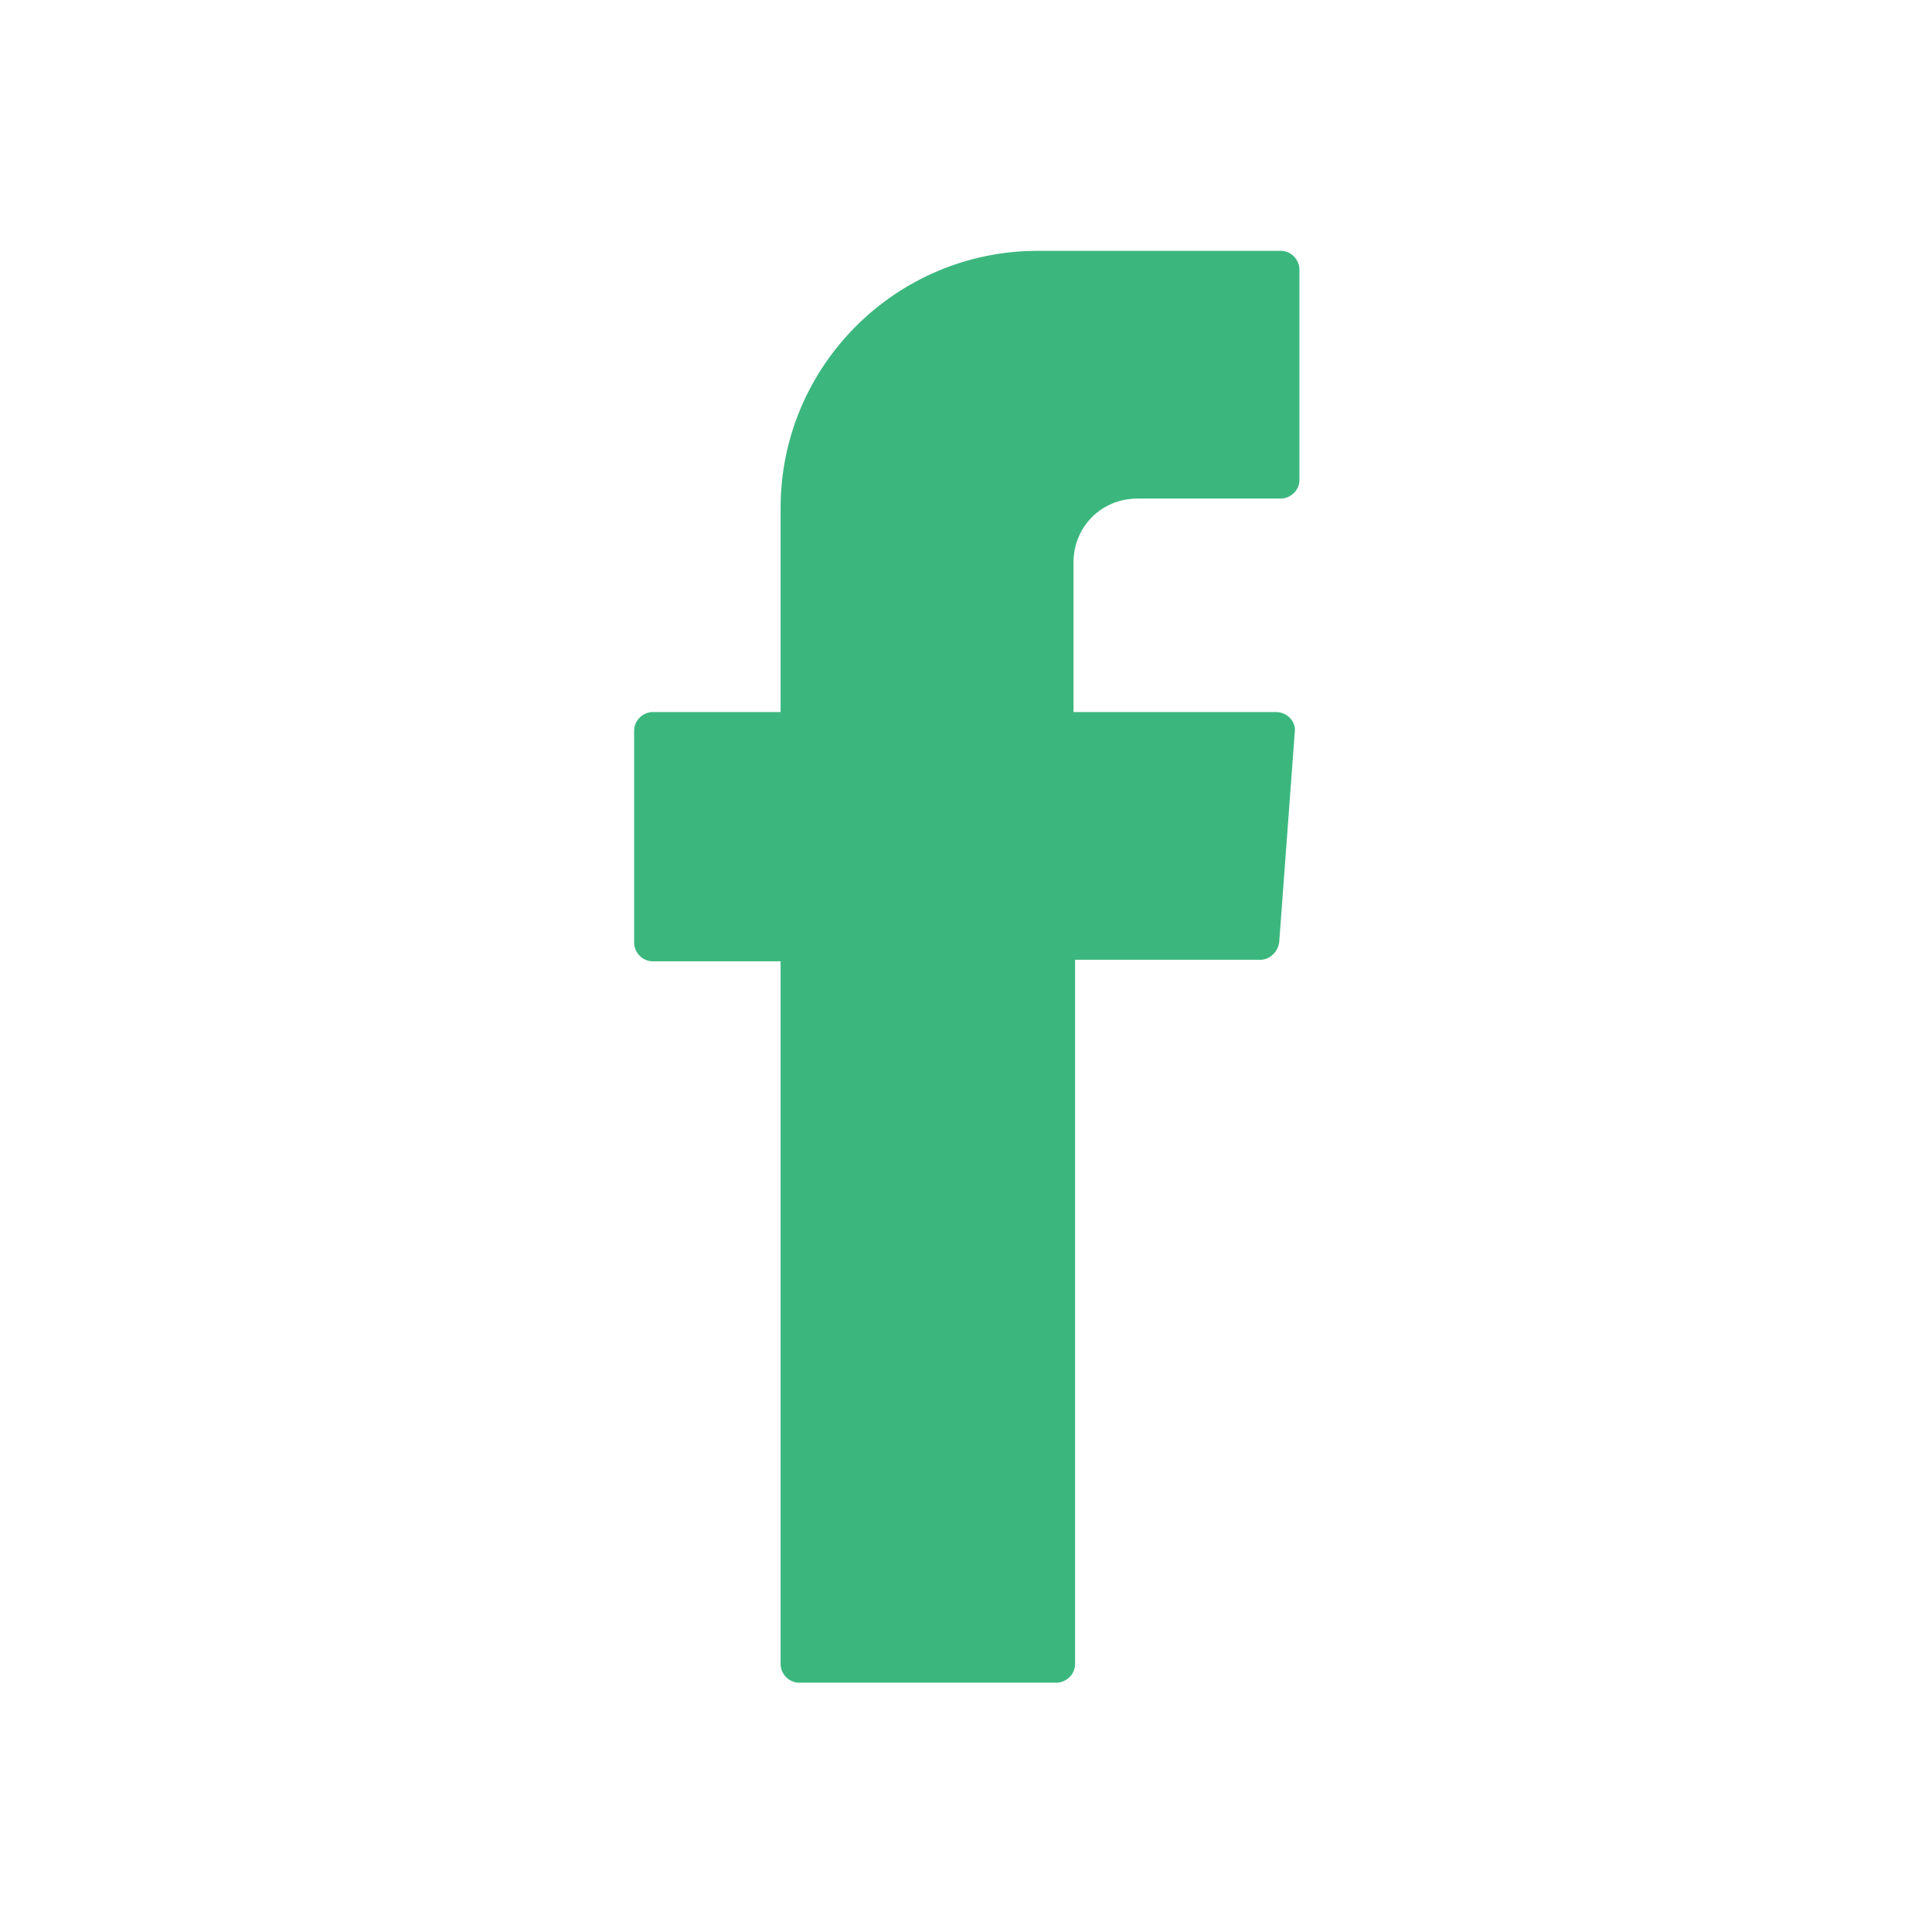
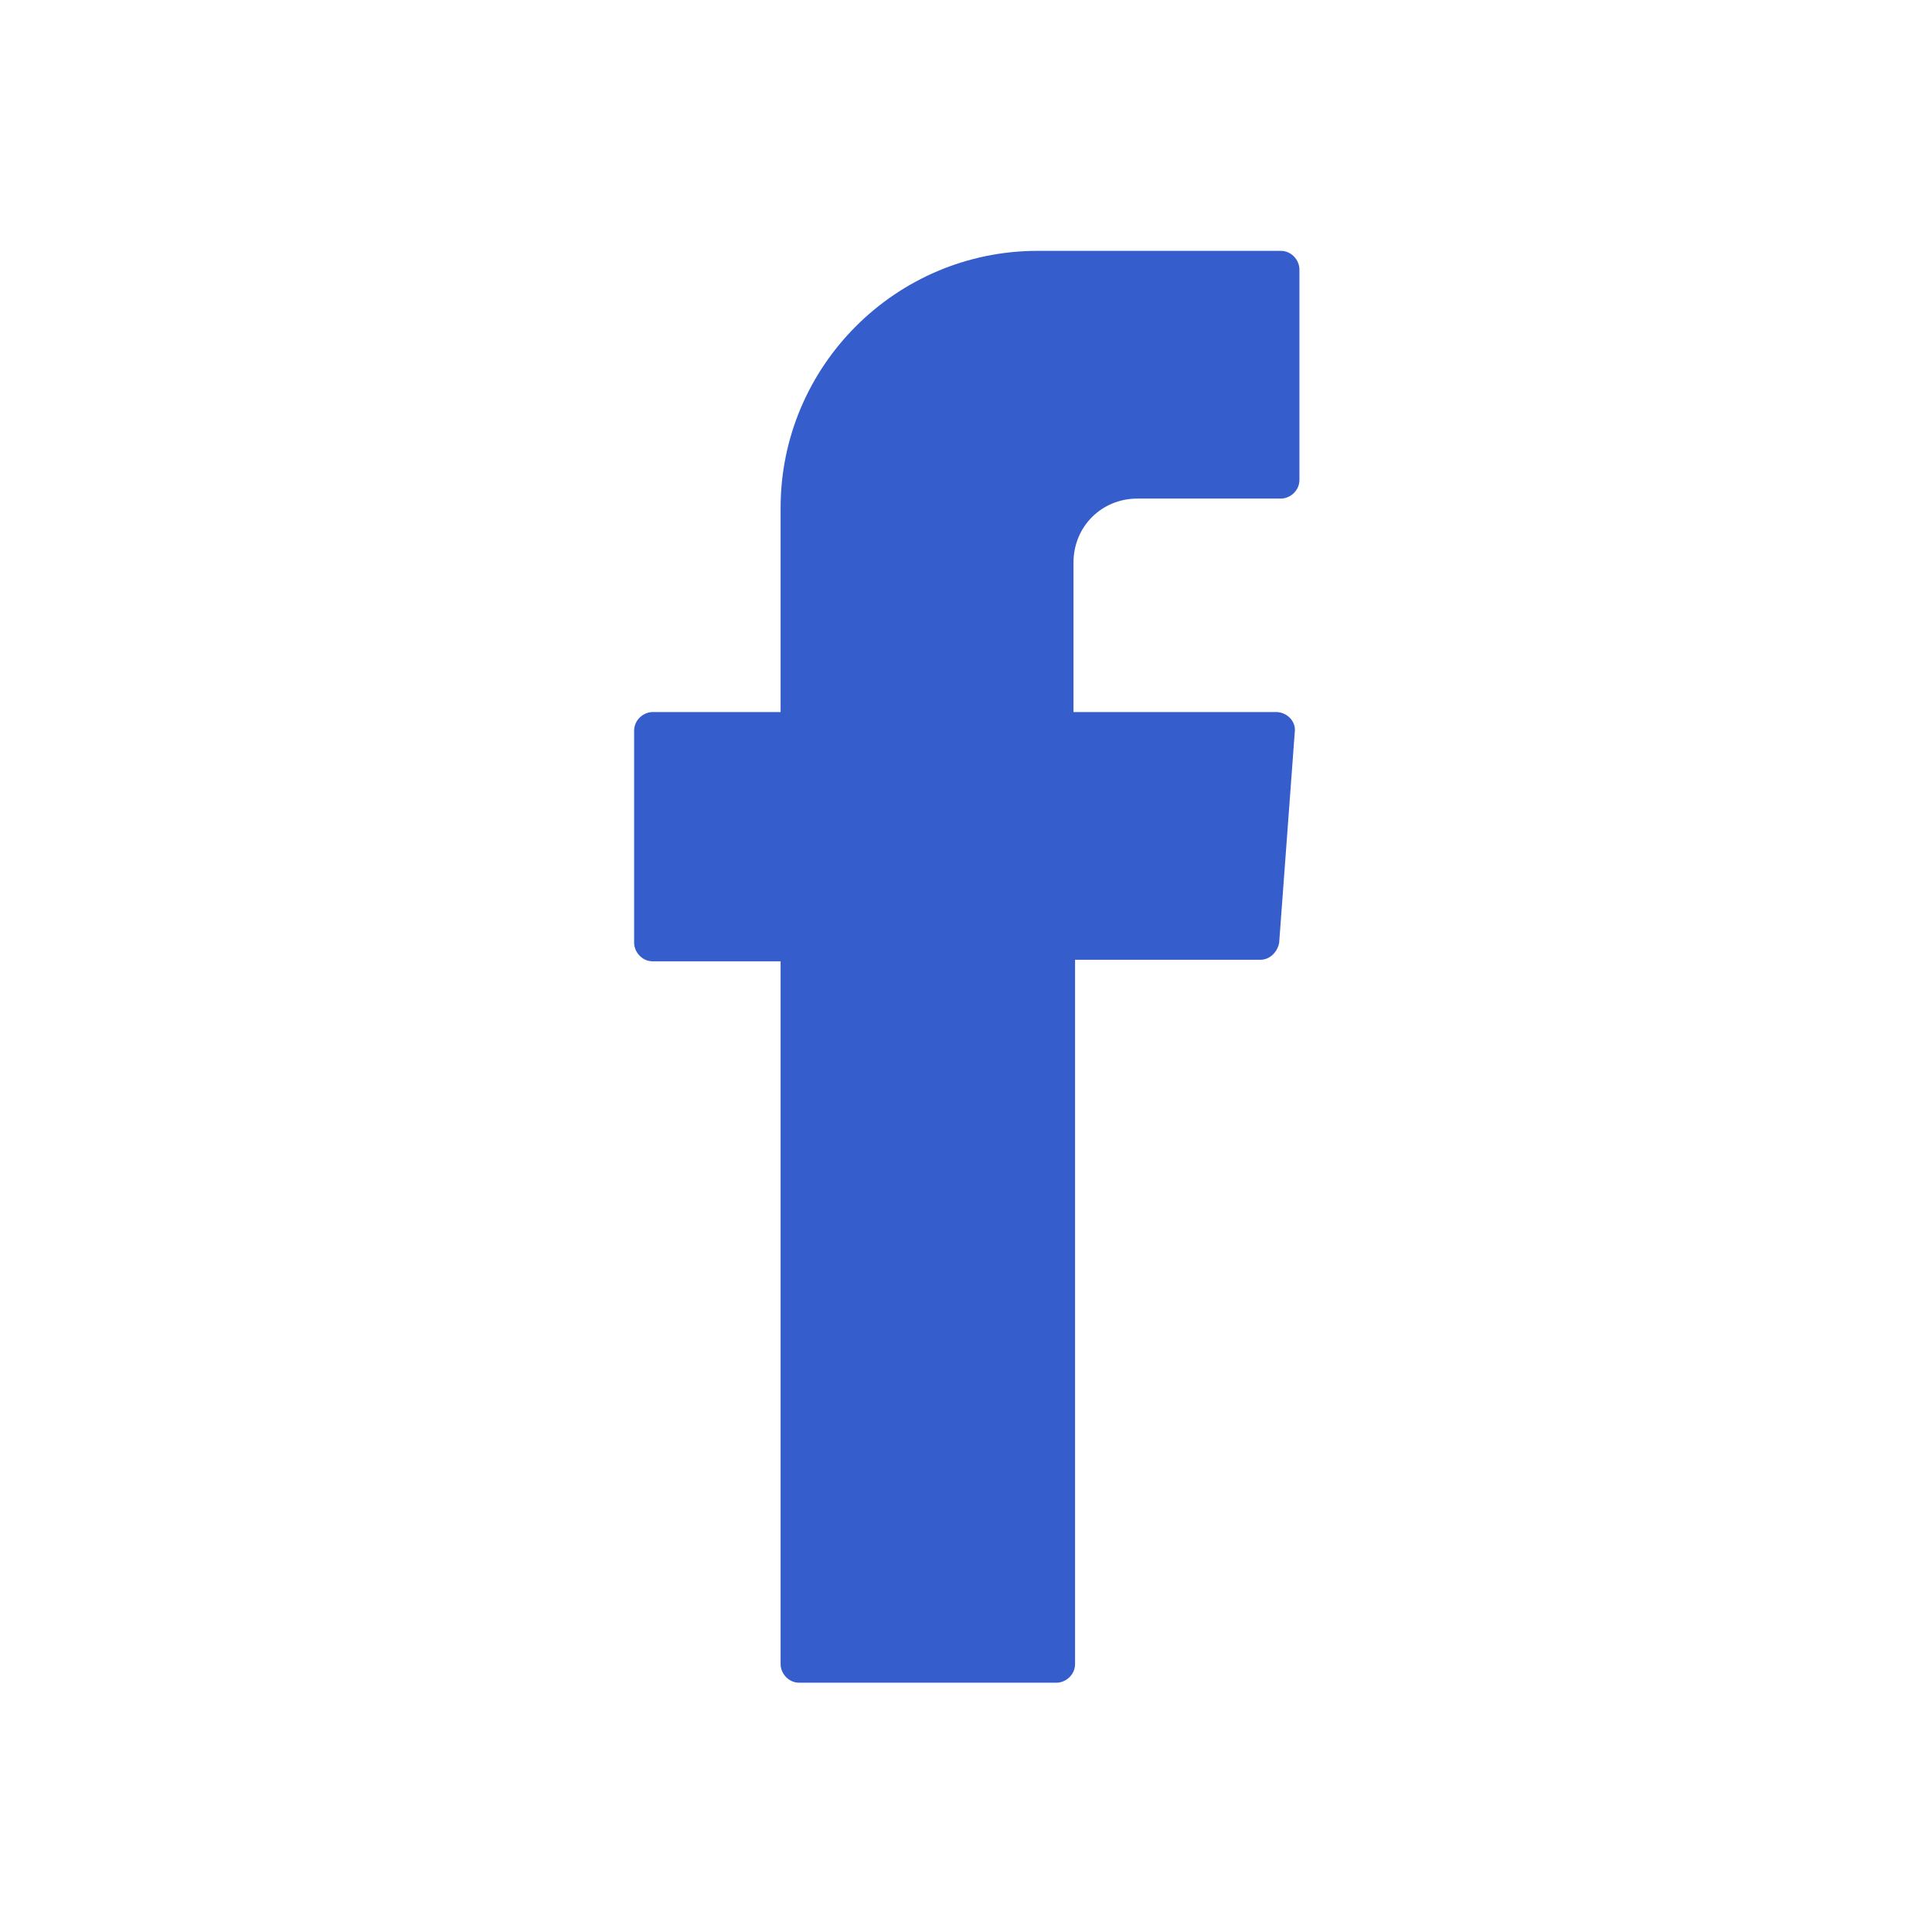
<svg xmlns="http://www.w3.org/2000/svg" enable-background="new 0 0 124 124" viewBox="0 0 124 124">
-   <path fill="#3BB77E" fill-rule="evenodd" d="M50.1,62.4v44.4c0,0.6,0.5,1.2,1.2,1.2h16.5c0.6,0,1.2-0.5,1.2-1.2V61.6h11.9    c0.6,0,1.1-0.5,1.2-1.1L83.1,47c0.1-0.7-0.5-1.3-1.2-1.3H68.9v-9.6c0-2.3,1.8-4.1,4.1-4.1h9.2c0.6,0,1.2-0.5,1.2-1.2V17.3    c0-0.6-0.5-1.2-1.2-1.2H66.6c-9.1,0-16.5,7.4-16.5,16.5v13.1h-8.2c-0.6,0-1.2,0.5-1.2,1.2v13.6c0,0.6,0.5,1.2,1.2,1.2h8.2V62.4z" clip-rule="evenodd" />
+   <path fill="#355DCC" fill-rule="evenodd" d="M50.1,62.4v44.4c0,0.6,0.5,1.2,1.2,1.2h16.5c0.6,0,1.2-0.5,1.2-1.2V61.6h11.9    c0.6,0,1.1-0.5,1.2-1.1L83.1,47c0.1-0.7-0.5-1.3-1.2-1.3H68.9v-9.6c0-2.3,1.8-4.1,4.1-4.1h9.2c0.6,0,1.2-0.5,1.2-1.2V17.3    c0-0.6-0.5-1.2-1.2-1.2H66.6c-9.1,0-16.5,7.4-16.5,16.5v13.1h-8.2c-0.6,0-1.2,0.5-1.2,1.2v13.6c0,0.6,0.5,1.2,1.2,1.2h8.2V62.4z" clip-rule="evenodd" />
</svg>
